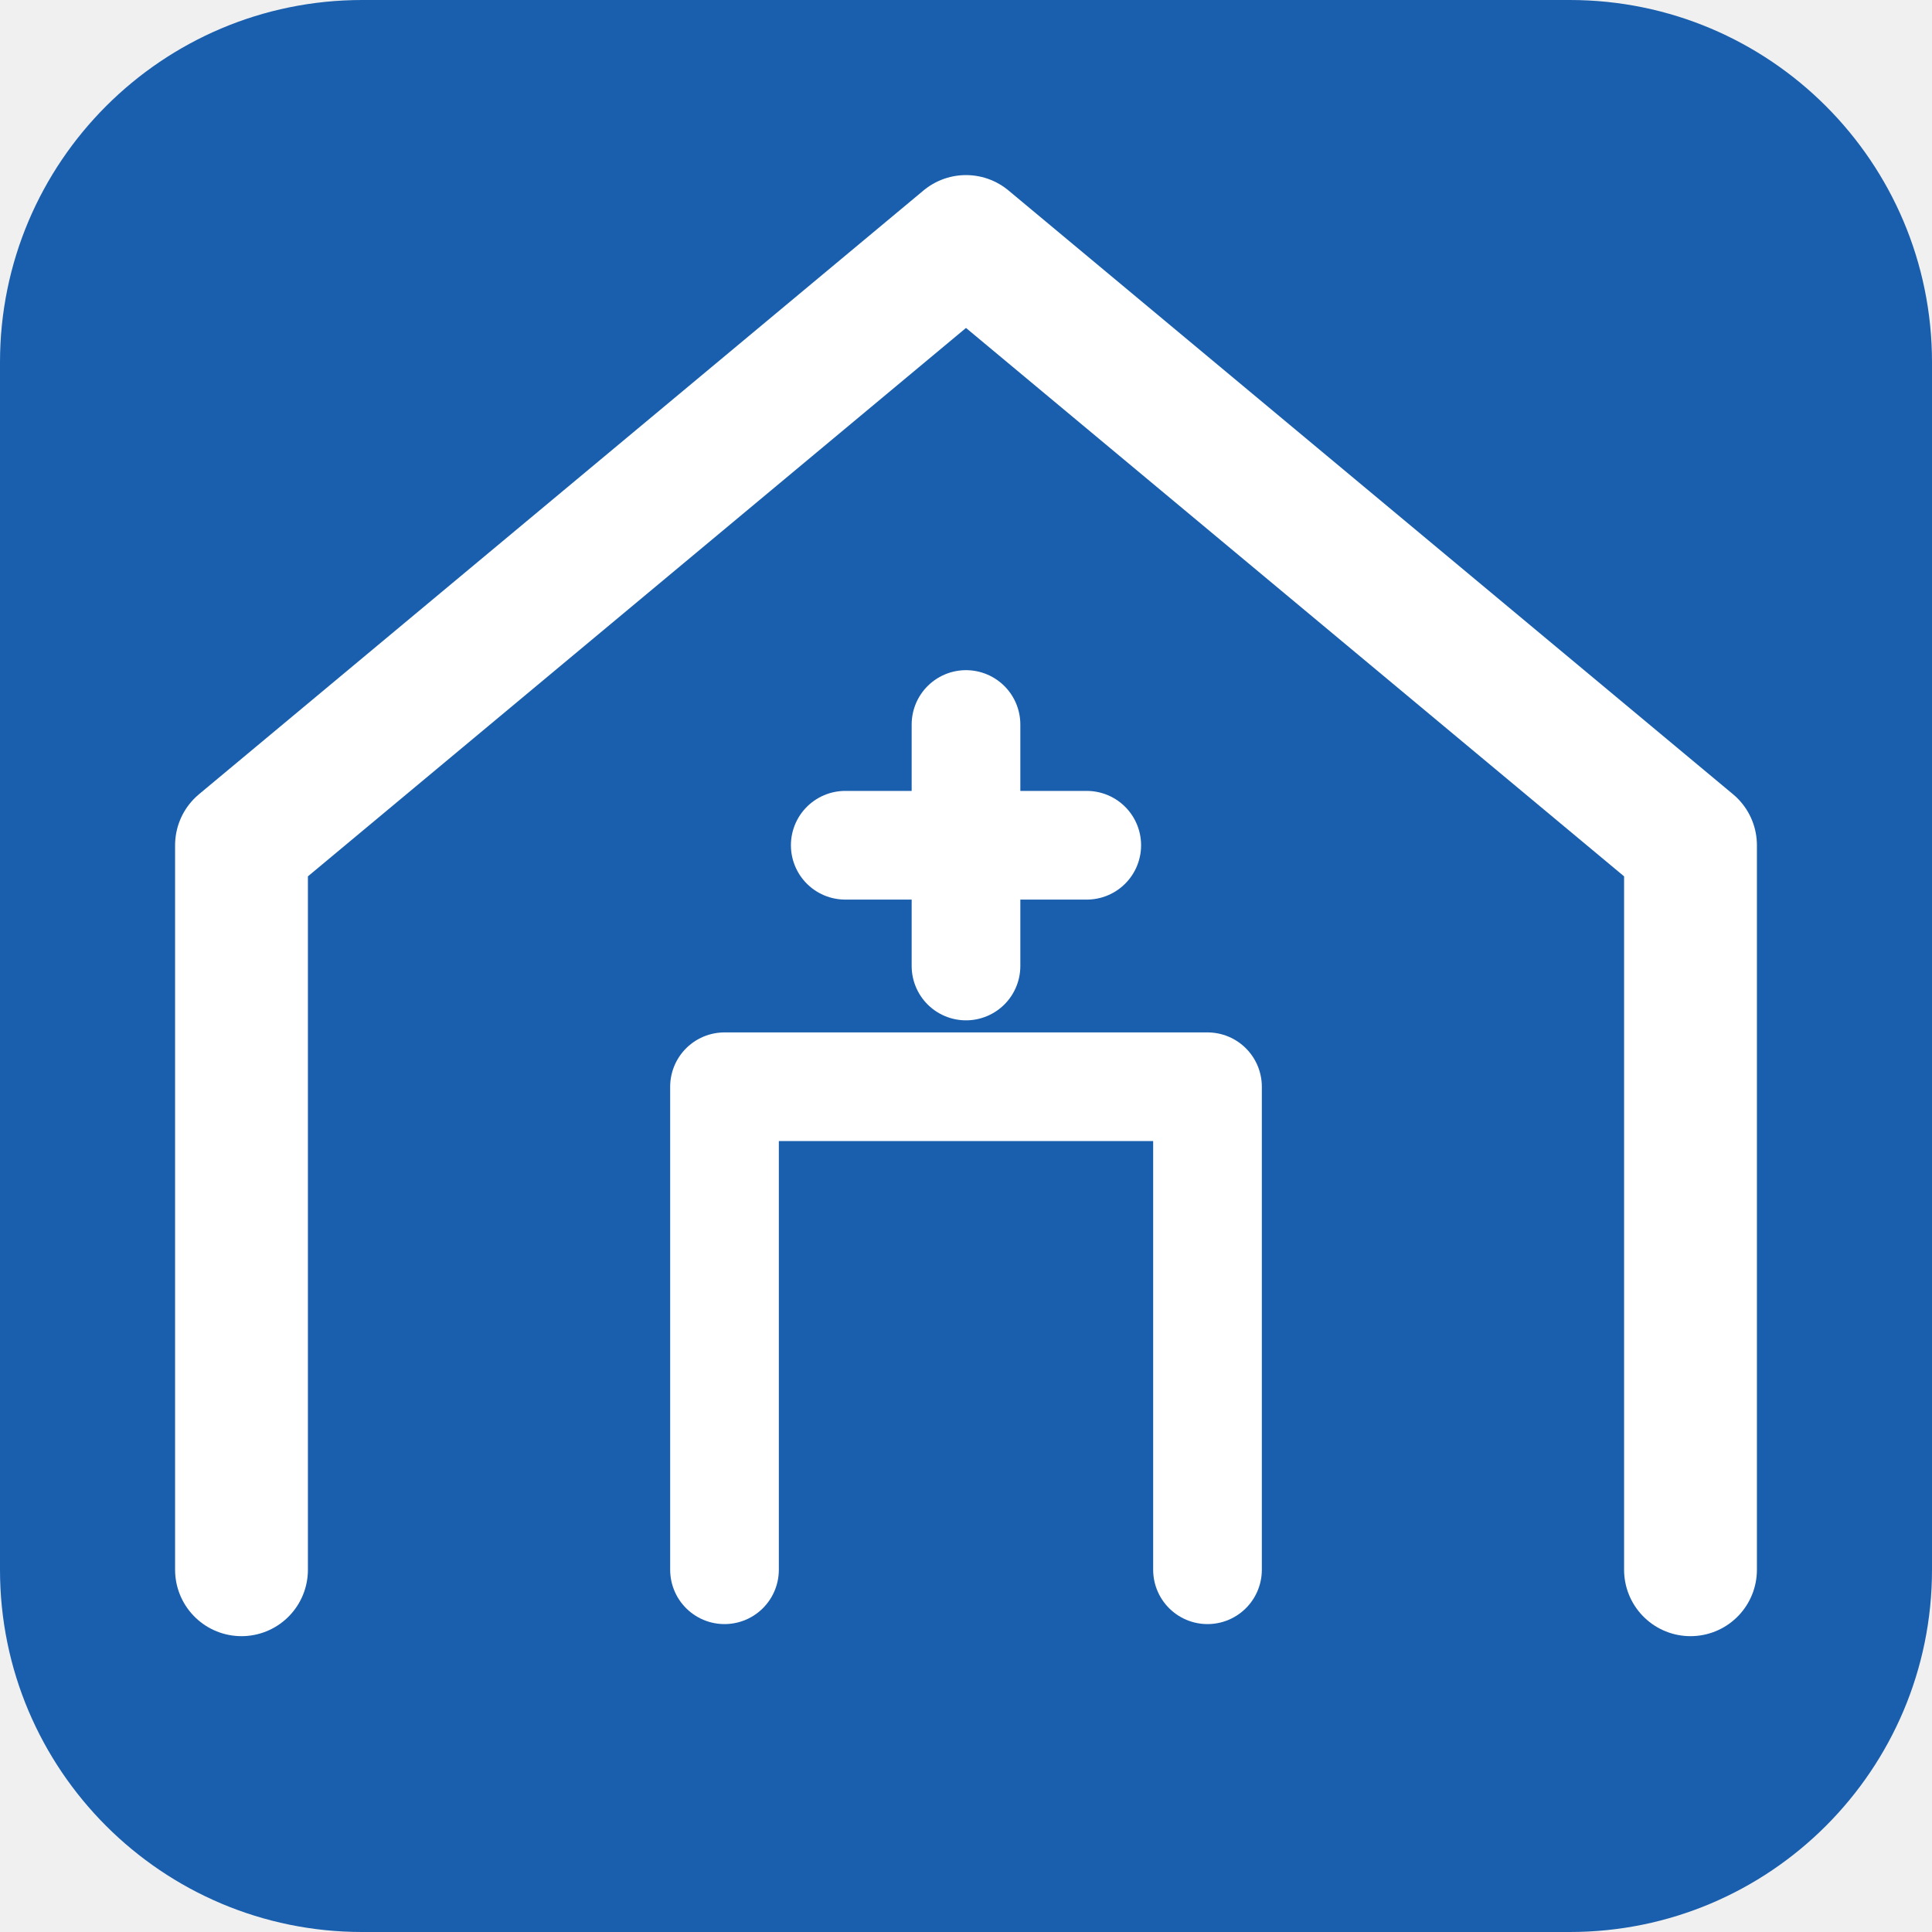
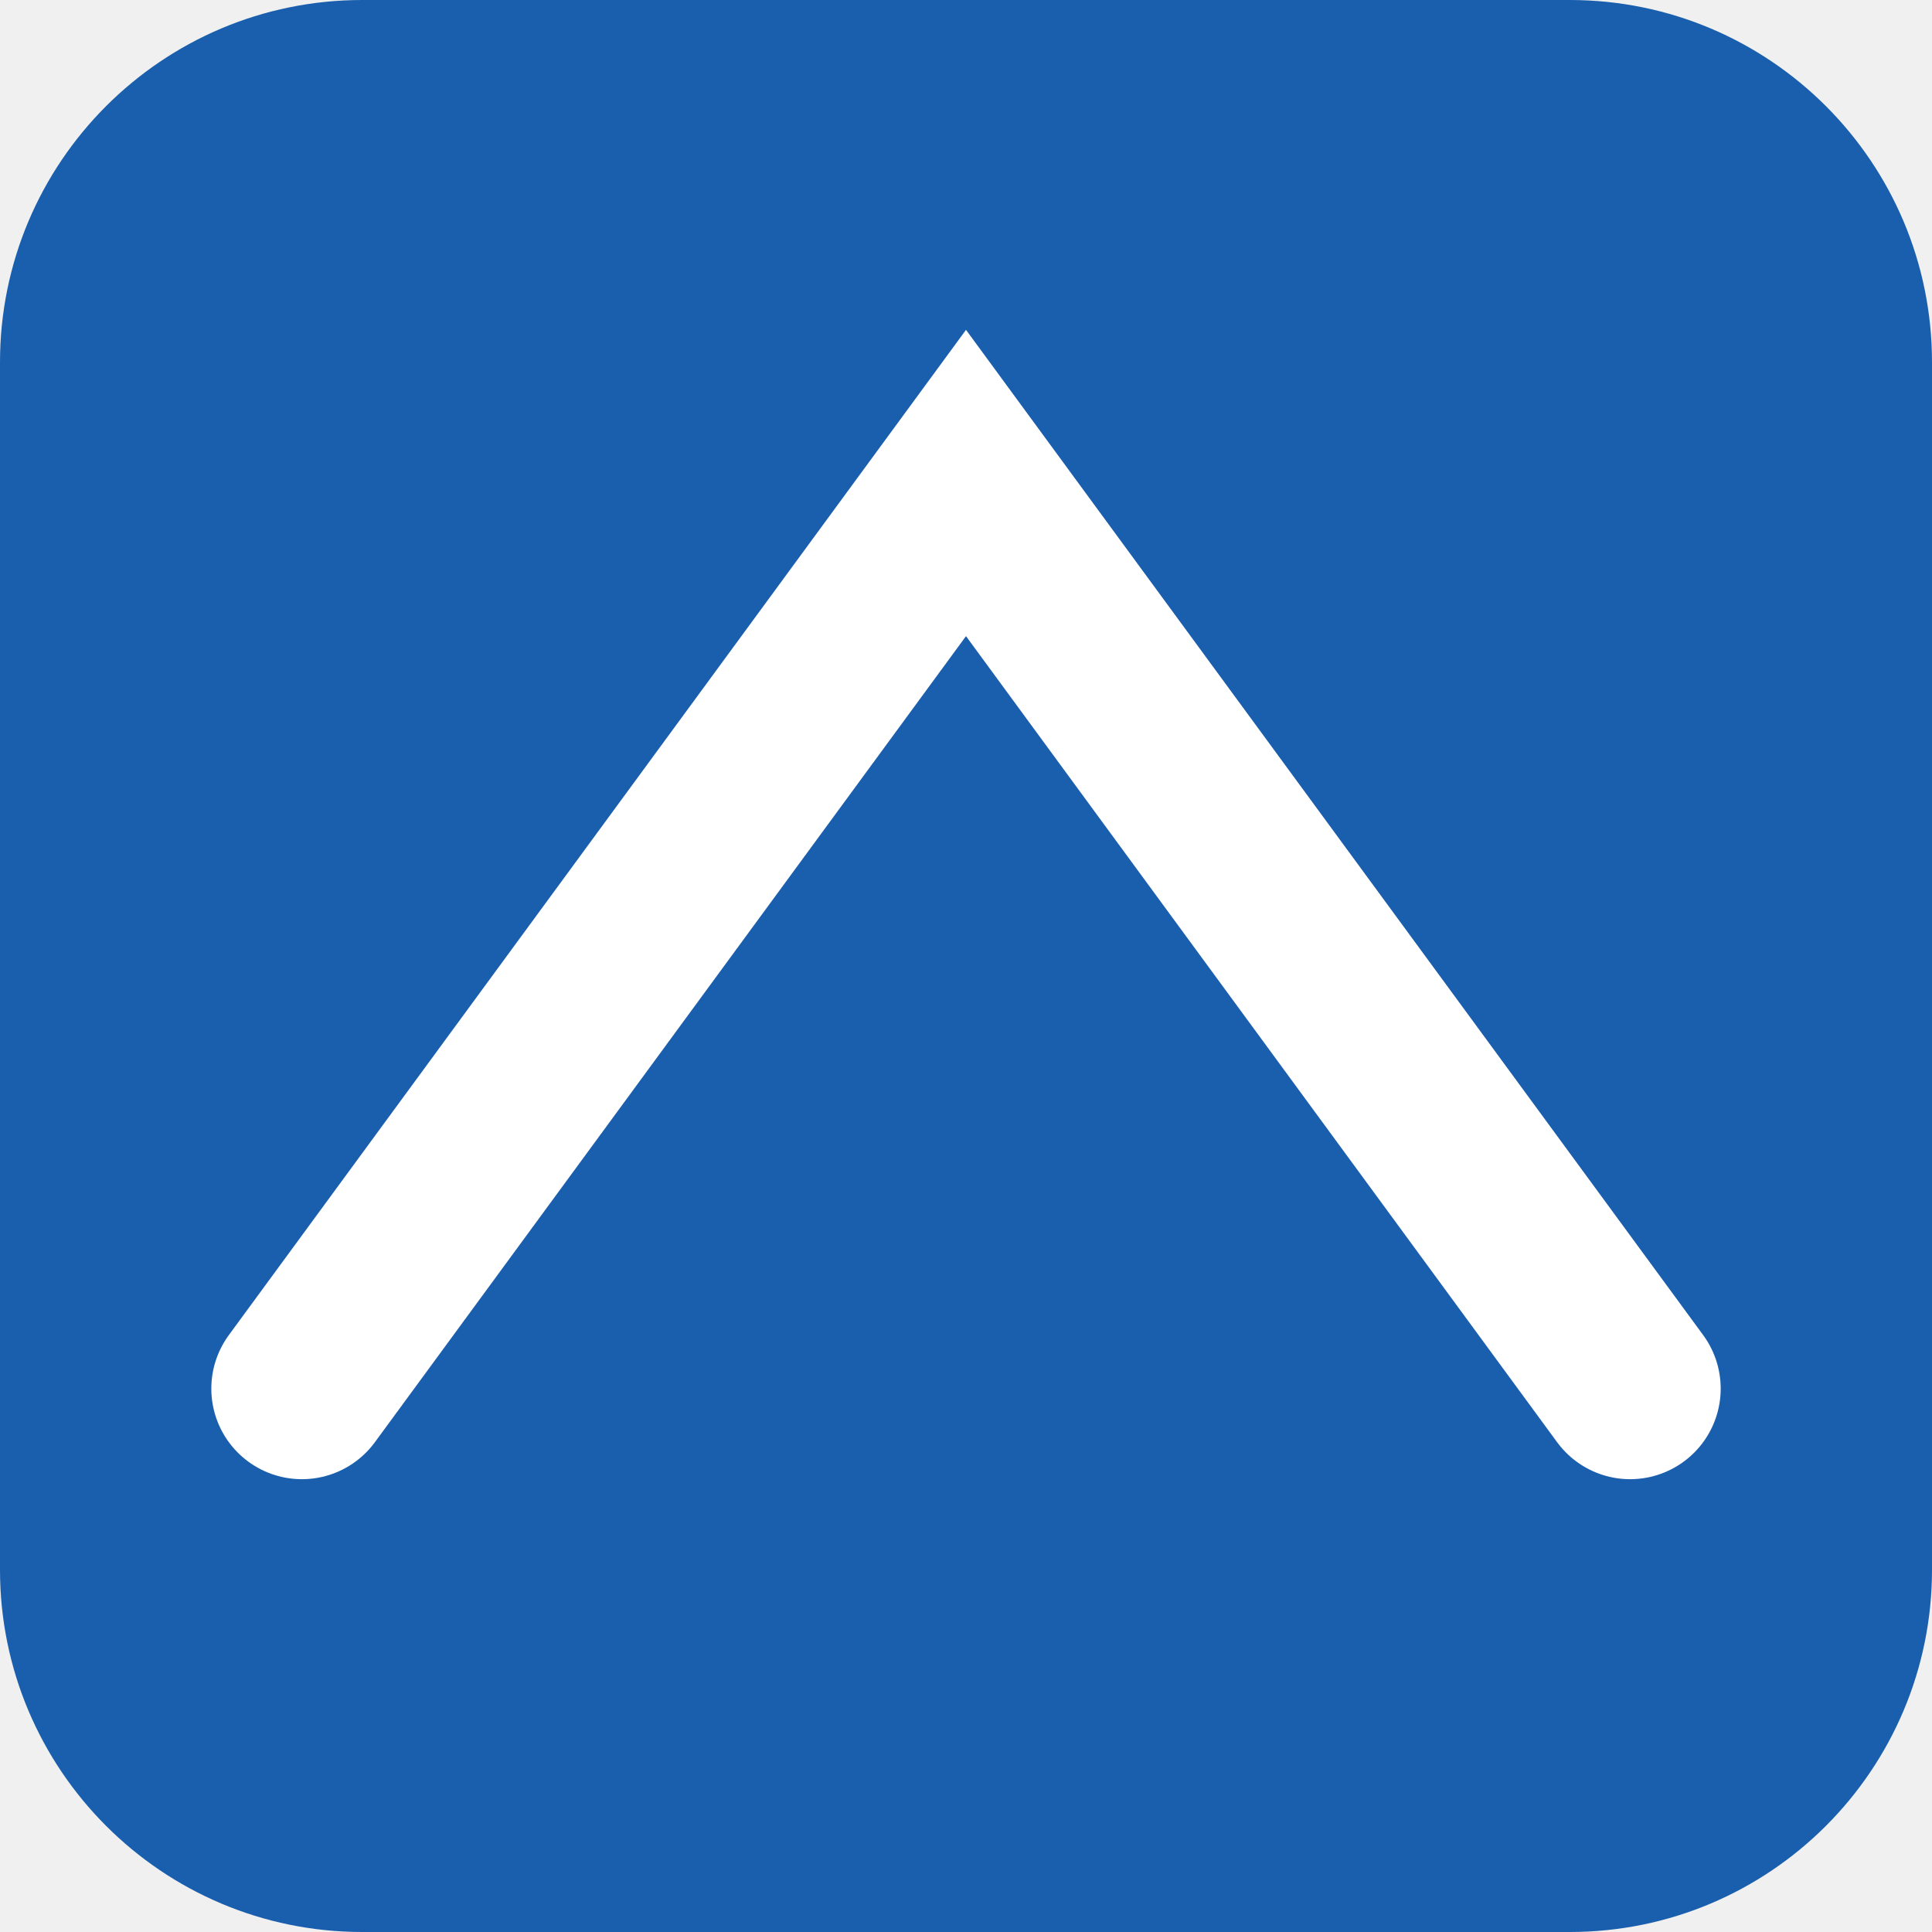
<svg xmlns="http://www.w3.org/2000/svg" width="32" height="32" viewBox="0 0 32 32">
  <rect width="32" height="32" rx="6" fill="#1A5FAD" />
-   <path d="M4 26L4 14L16 4L28 14L28 26" stroke="white" stroke-width="2.2" stroke-linecap="round" stroke-linejoin="round" fill="none" />
-   <path d="M12 26V18h8v8" stroke="white" stroke-width="1.8" stroke-linecap="round" stroke-linejoin="round" fill="none" />
-   <line x1="16" y1="12" x2="16" y2="16" stroke="white" stroke-width="1.8" stroke-linecap="round" />
-   <line x1="14" y1="14" x2="18" y2="14" stroke="white" stroke-width="1.8" stroke-linecap="round" />
+   <path d="M5 23 L16 8 L27 23" stroke="white" stroke-width="3" stroke-linecap="round" fill="none" />
</svg>
